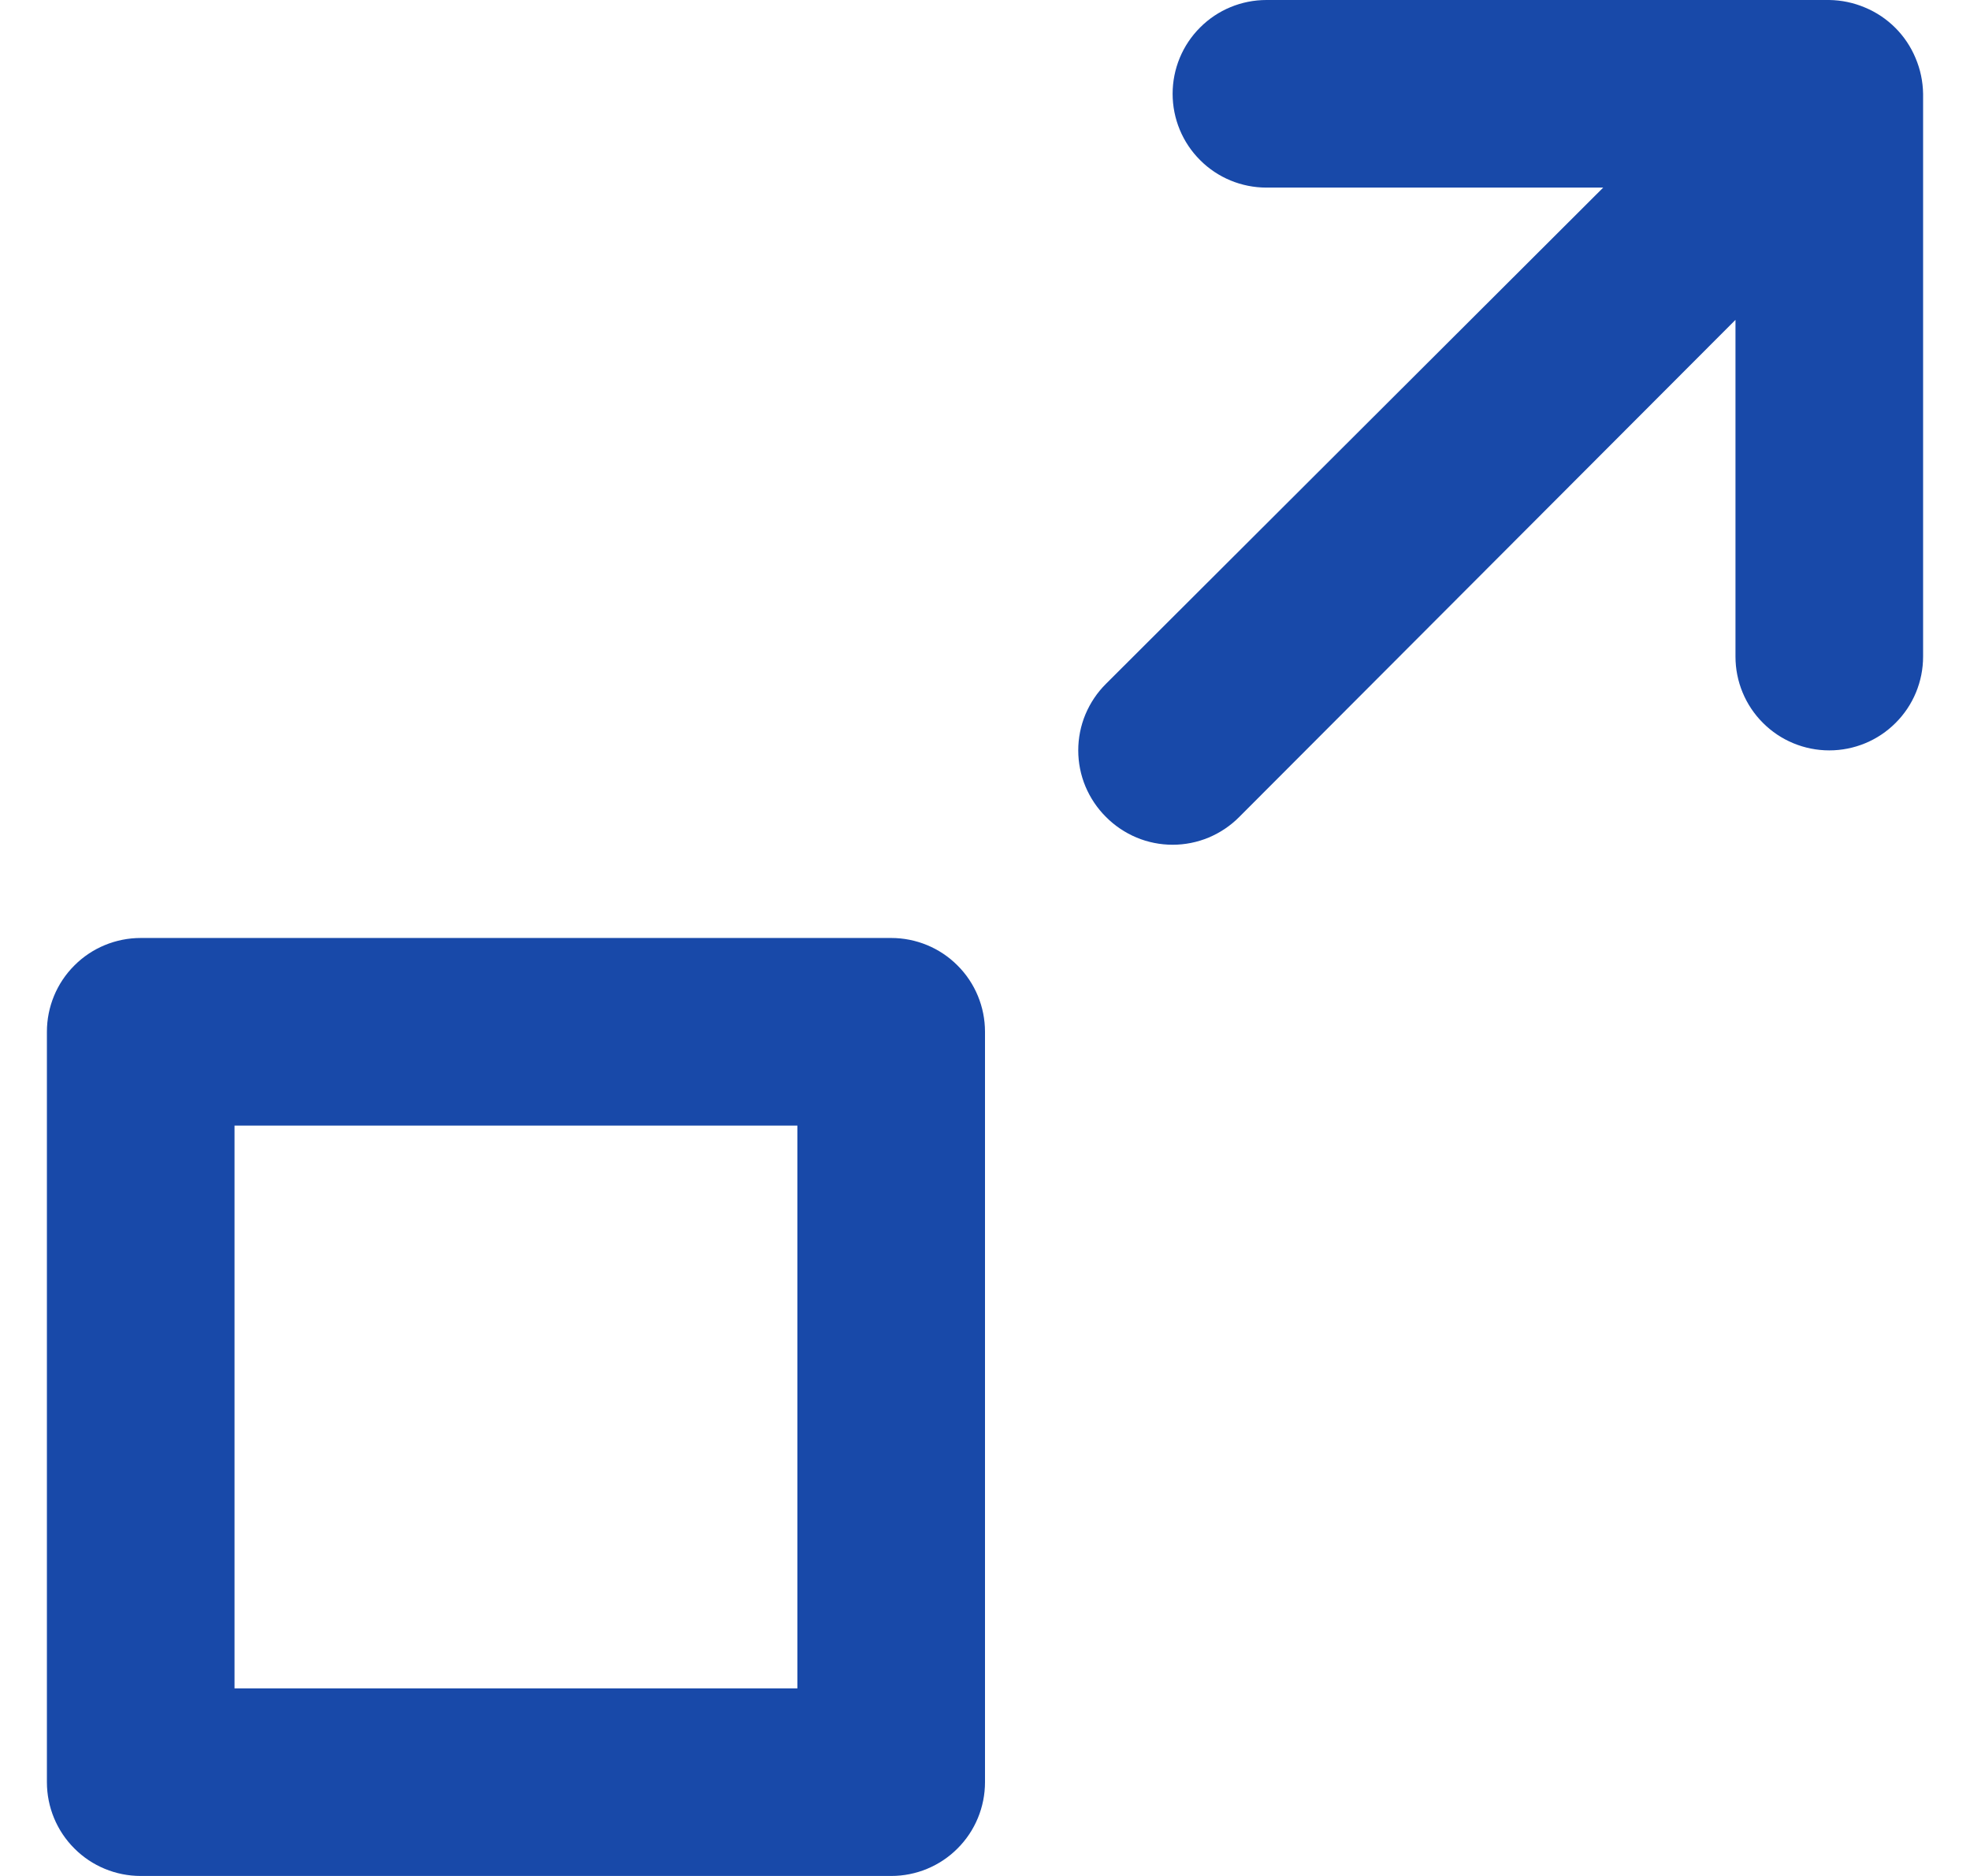
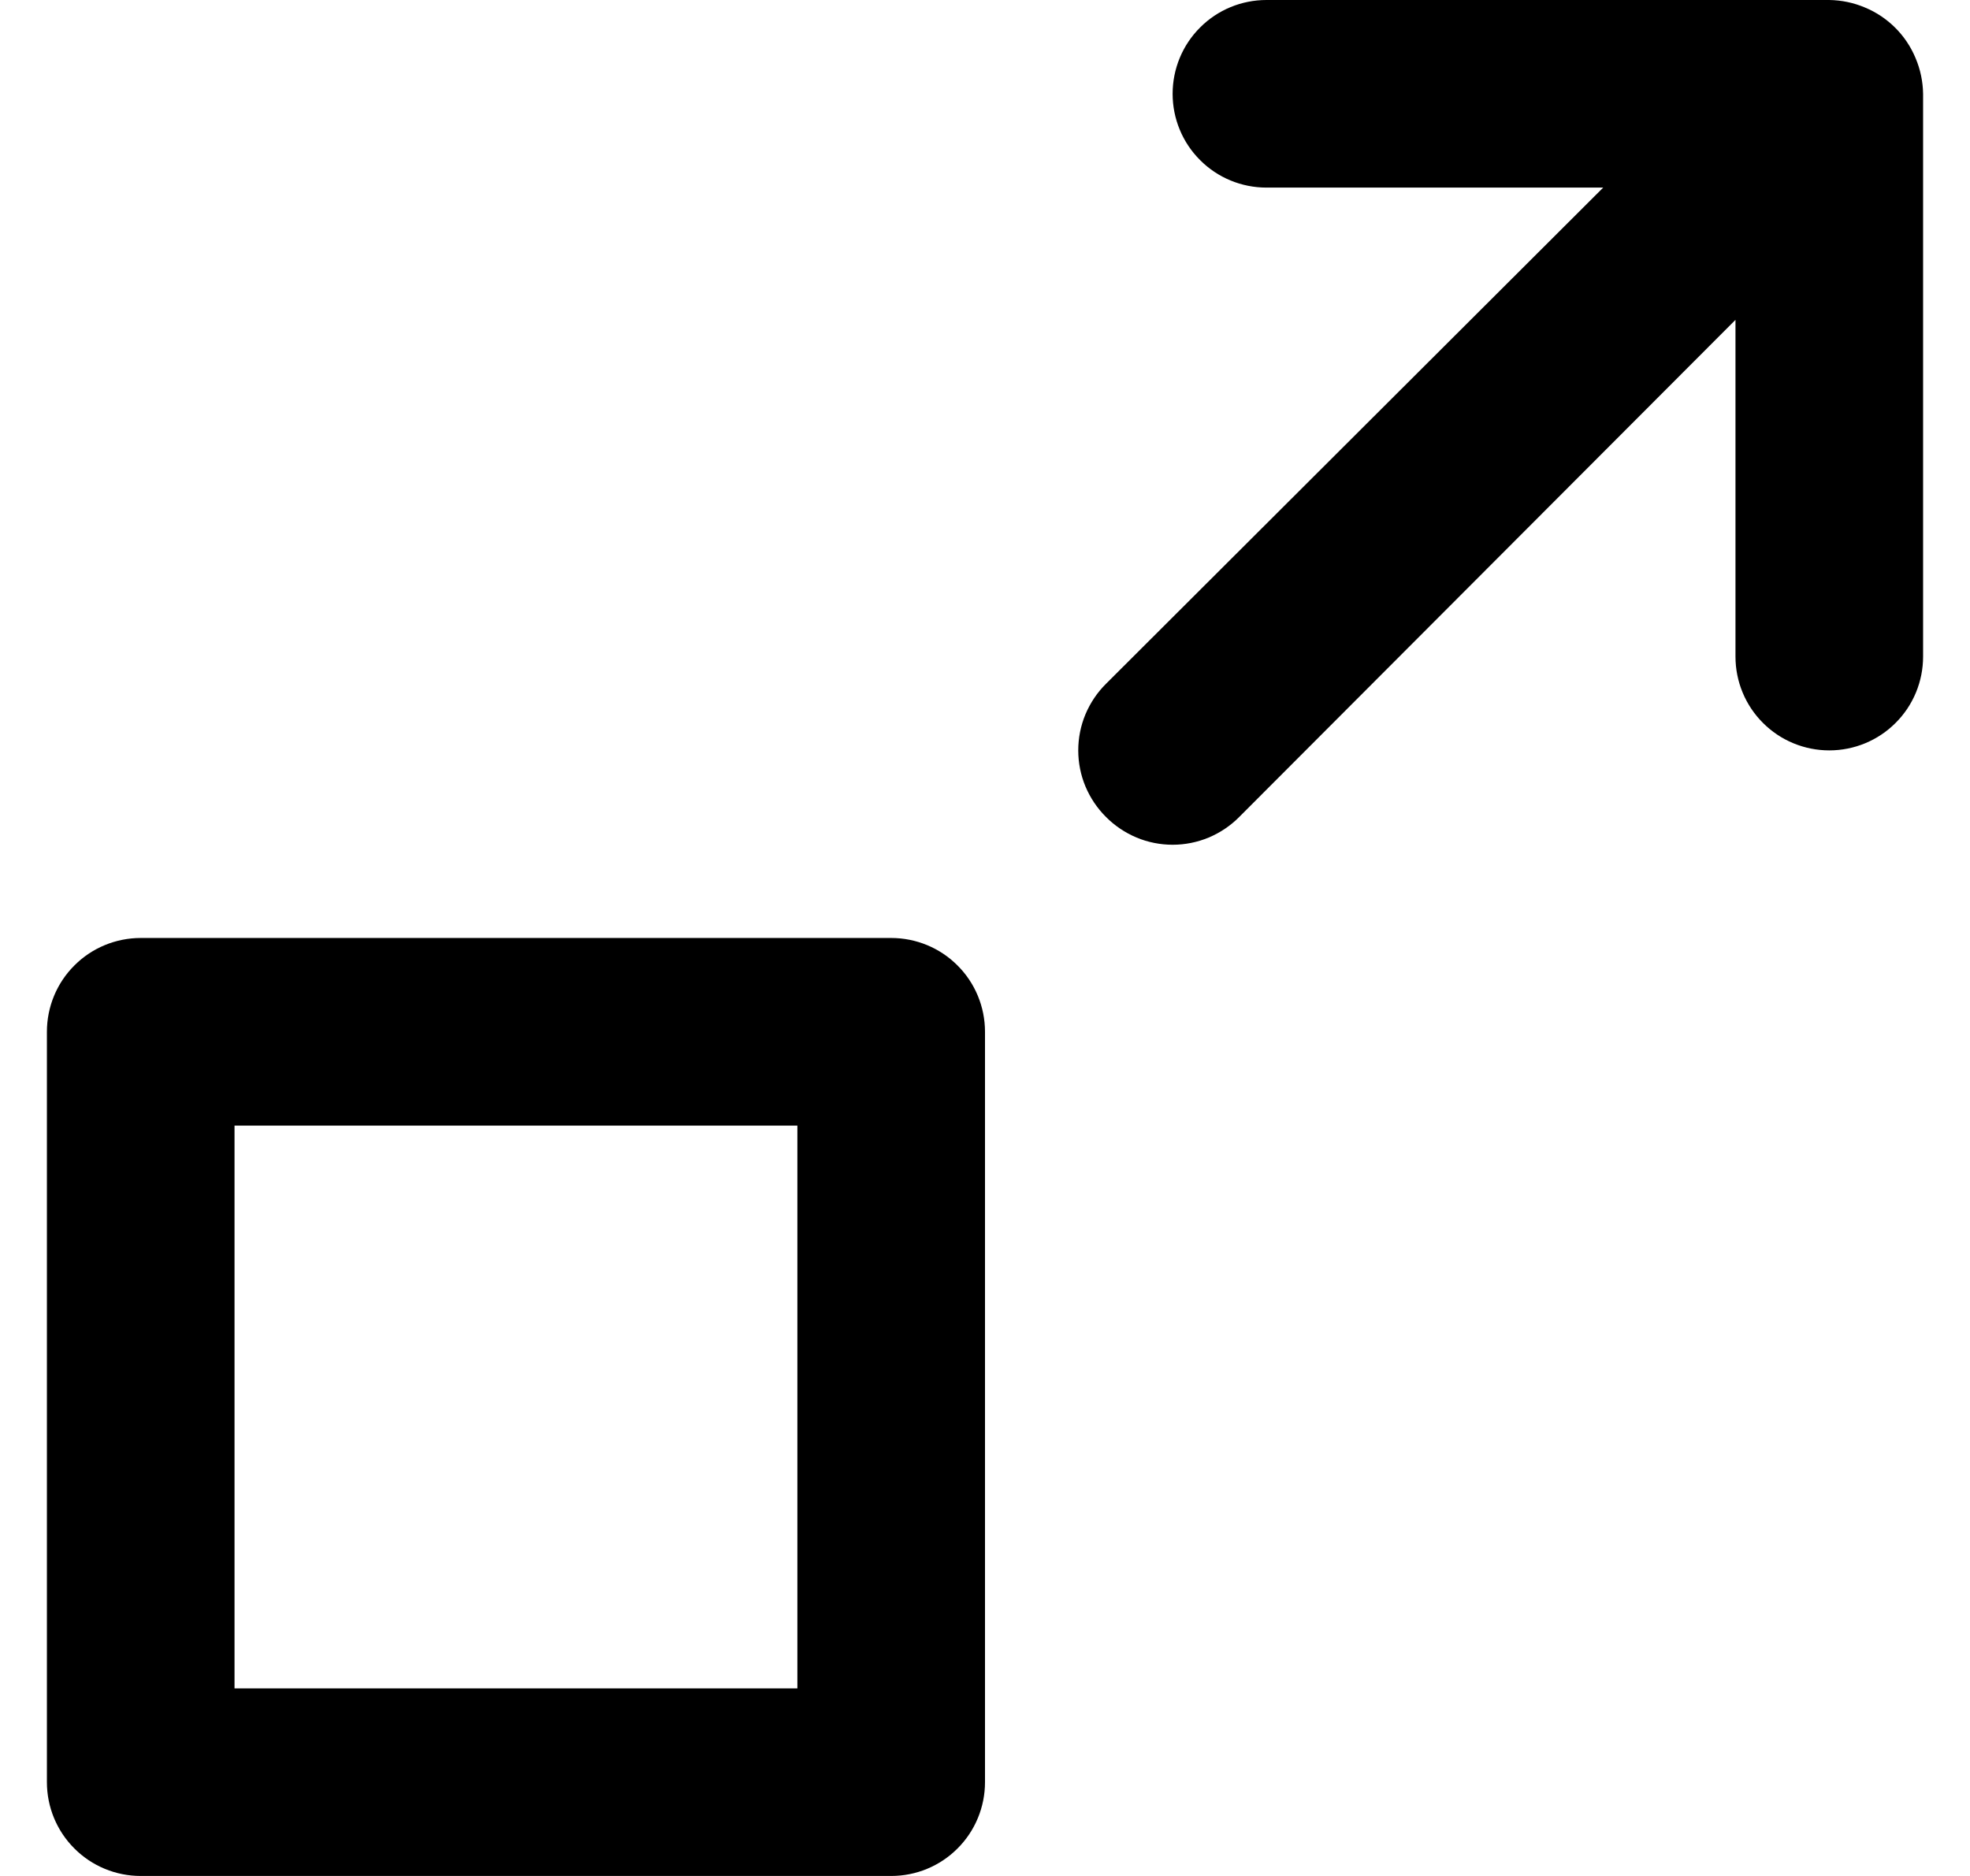
<svg xmlns="http://www.w3.org/2000/svg" width="21" height="20" viewBox="0 0 21 20" fill="none">
-   <path d="M9.5 10H1.5C1.235 10 0.98 10.105 0.793 10.293C0.605 10.48 0.5 10.735 0.5 11V19C0.5 19.265 0.605 19.52 0.793 19.707C0.98 19.895 1.235 20 1.5 20H9.5C9.765 20 10.02 19.895 10.207 19.707C10.395 19.52 10.5 19.265 10.5 19V11C10.5 10.735 10.395 10.48 10.207 10.293C10.02 10.105 9.765 10 9.5 10ZM8.5 18H2.5V12H8.5V18ZM20.42 0.62C20.319 0.376 20.124 0.181 19.88 0.08C19.76 0.029 19.631 0.002 19.5 0H13.5C13.235 0 12.98 0.105 12.793 0.293C12.605 0.48 12.5 0.735 12.5 1C12.5 1.265 12.605 1.52 12.793 1.707C12.98 1.895 13.235 2 13.5 2H17.09L11.79 7.29C11.696 7.383 11.622 7.494 11.571 7.615C11.52 7.737 11.494 7.868 11.494 8C11.494 8.132 11.52 8.263 11.571 8.385C11.622 8.506 11.696 8.617 11.79 8.71C11.883 8.804 11.994 8.878 12.115 8.929C12.237 8.98 12.368 9.006 12.5 9.006C12.632 9.006 12.763 8.98 12.885 8.929C13.006 8.878 13.117 8.804 13.21 8.71L18.5 3.41V7C18.5 7.265 18.605 7.52 18.793 7.707C18.98 7.895 19.235 8 19.5 8C19.765 8 20.02 7.895 20.207 7.707C20.395 7.52 20.5 7.265 20.5 7V1C20.498 0.869 20.471 0.74 20.42 0.62Z" fill="#1849A9" />
+   <path d="M9.5 10H1.5C1.235 10 0.98 10.105 0.793 10.293C0.605 10.48 0.5 10.735 0.5 11V19C0.5 19.265 0.605 19.52 0.793 19.707C0.98 19.895 1.235 20 1.5 20H9.5C9.765 20 10.02 19.895 10.207 19.707C10.395 19.52 10.5 19.265 10.5 19V11C10.5 10.735 10.395 10.48 10.207 10.293C10.02 10.105 9.765 10 9.5 10ZM8.5 18H2.5V12H8.5V18ZM20.42 0.62C20.319 0.376 20.124 0.181 19.88 0.08C19.76 0.029 19.631 0.002 19.5 0H13.5C13.235 0 12.98 0.105 12.793 0.293C12.605 0.48 12.5 0.735 12.5 1C12.5 1.265 12.605 1.52 12.793 1.707C12.98 1.895 13.235 2 13.5 2H17.09L11.79 7.29C11.696 7.383 11.622 7.494 11.571 7.615C11.52 7.737 11.494 7.868 11.494 8C11.494 8.132 11.52 8.263 11.571 8.385C11.622 8.506 11.696 8.617 11.79 8.71C11.883 8.804 11.994 8.878 12.115 8.929C12.237 8.98 12.368 9.006 12.5 9.006C12.632 9.006 12.763 8.98 12.885 8.929C13.006 8.878 13.117 8.804 13.21 8.71L18.5 3.41V7C18.5 7.265 18.605 7.52 18.793 7.707C18.98 7.895 19.235 8 19.5 8C19.765 8 20.02 7.895 20.207 7.707C20.395 7.52 20.5 7.265 20.5 7V1C20.498 0.869 20.471 0.74 20.42 0.62Z" fill="currentColor" />
</svg>
